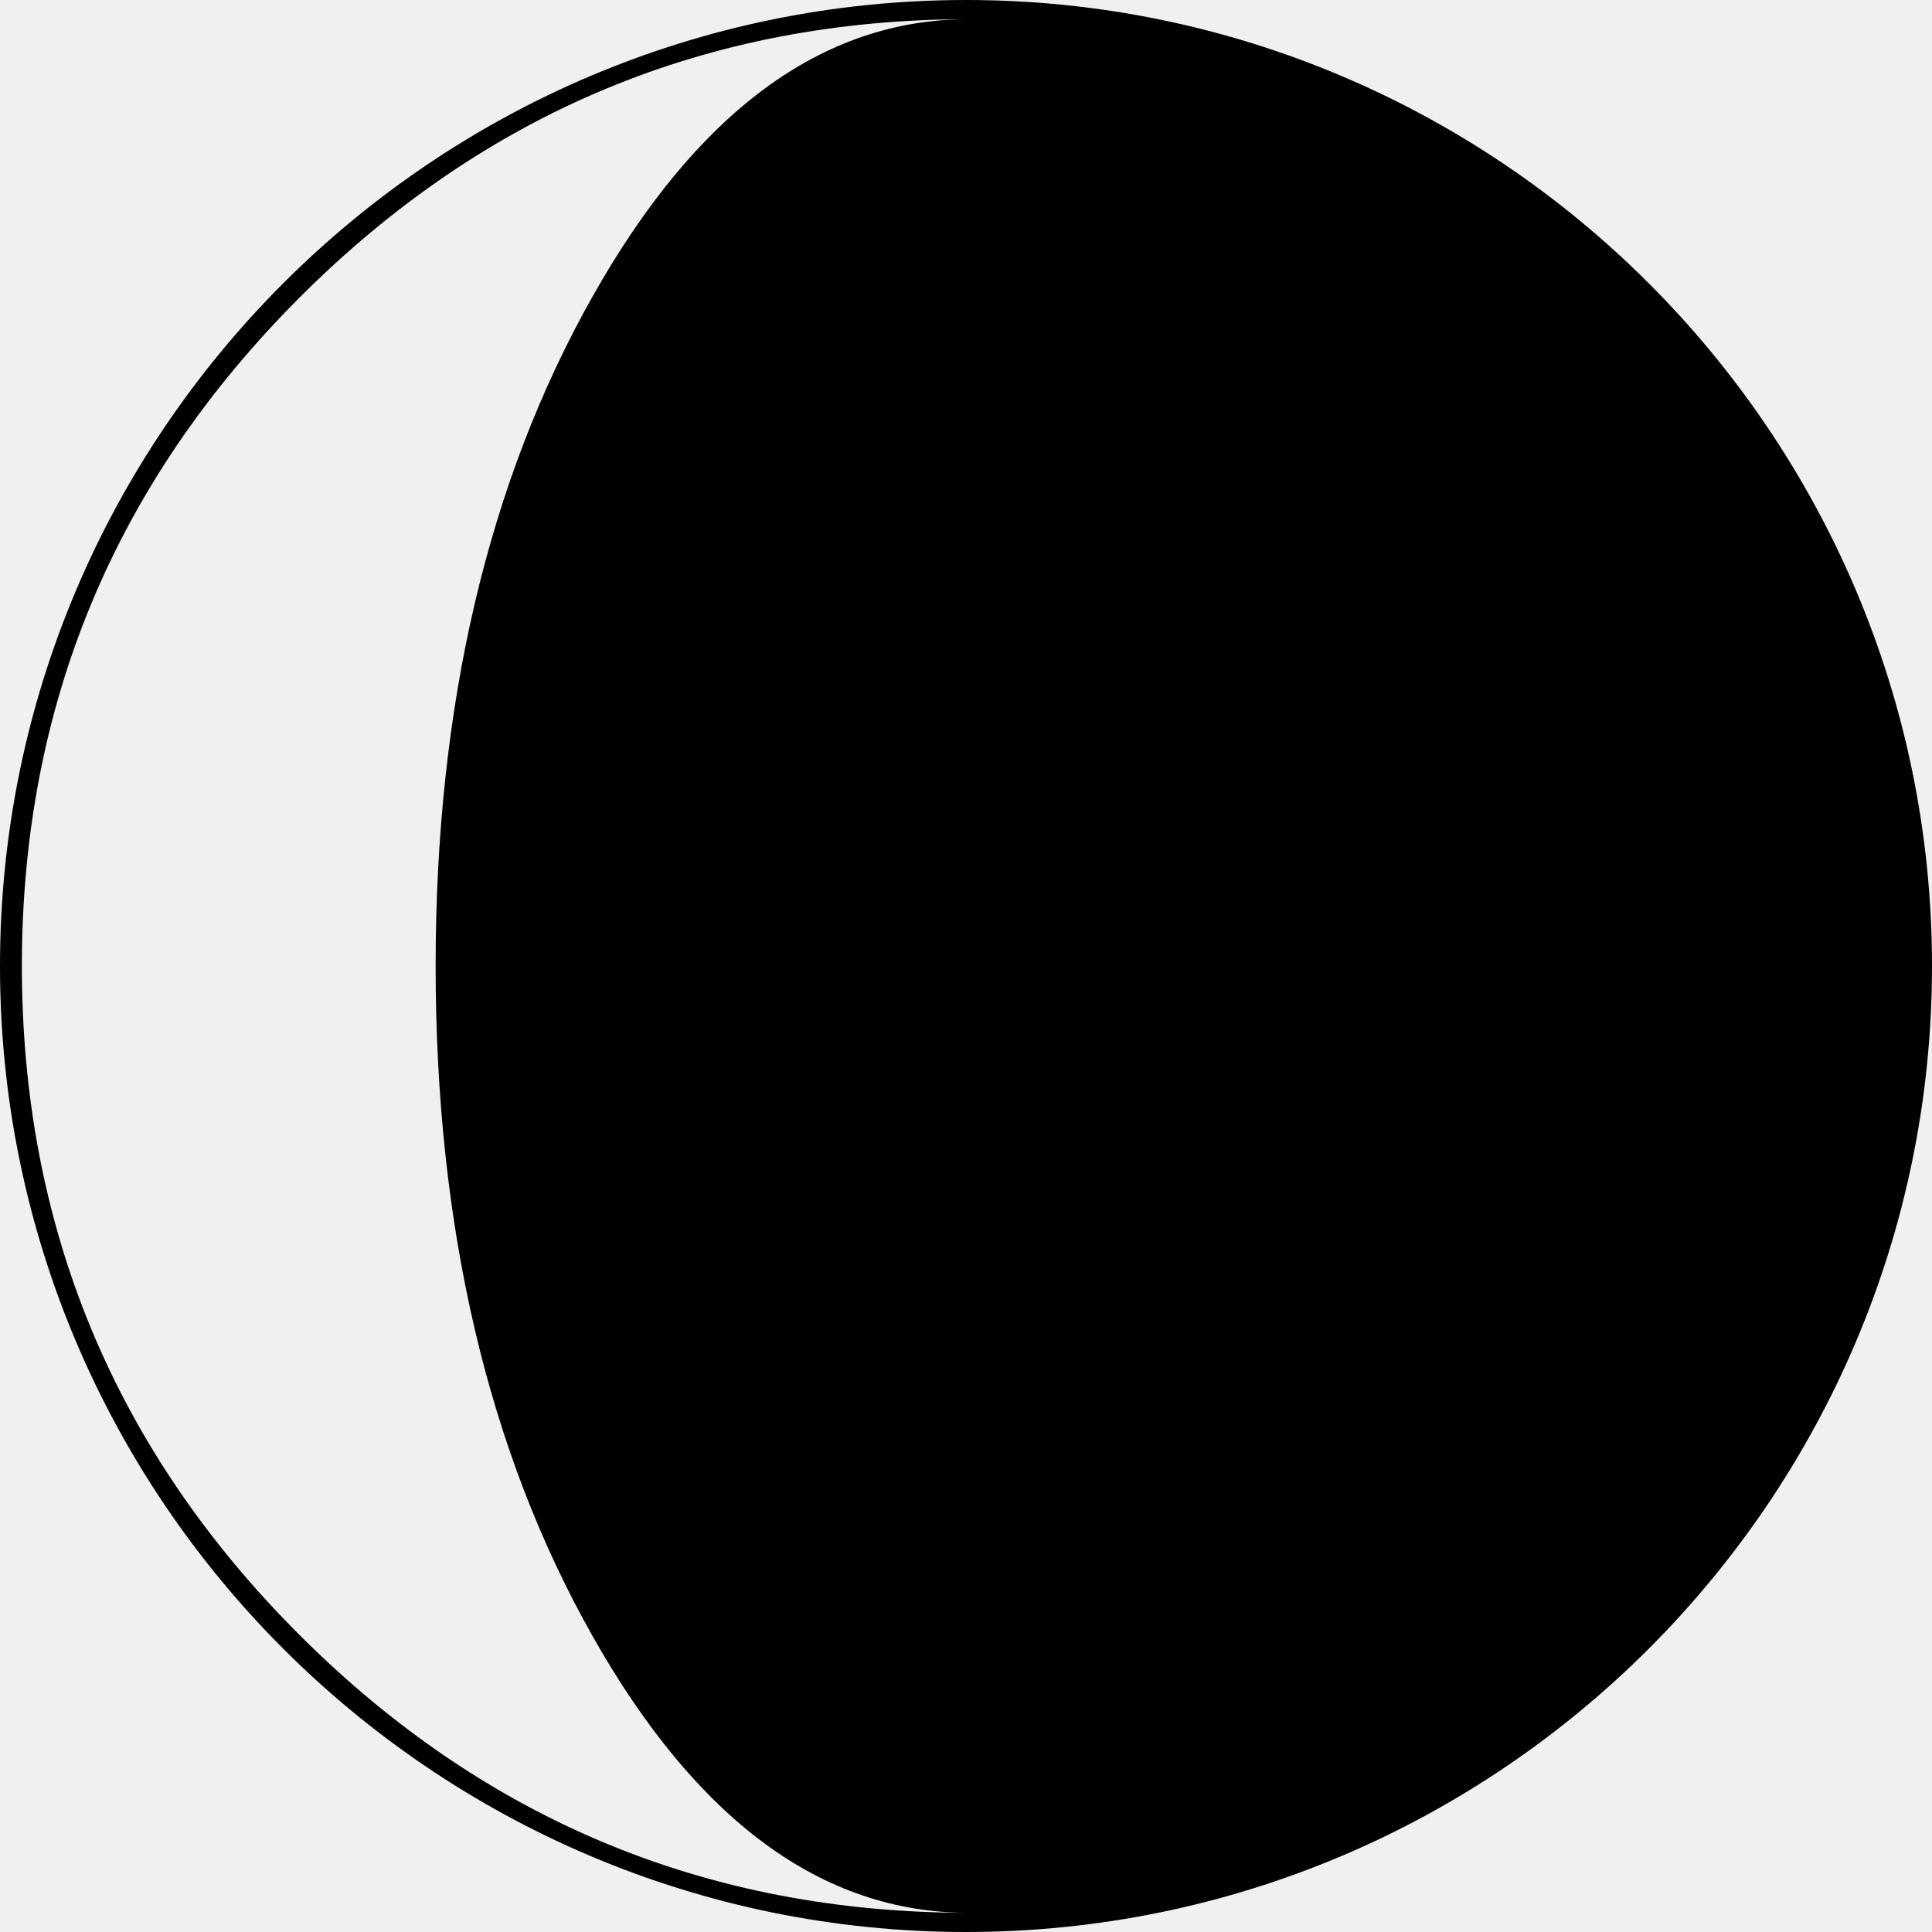
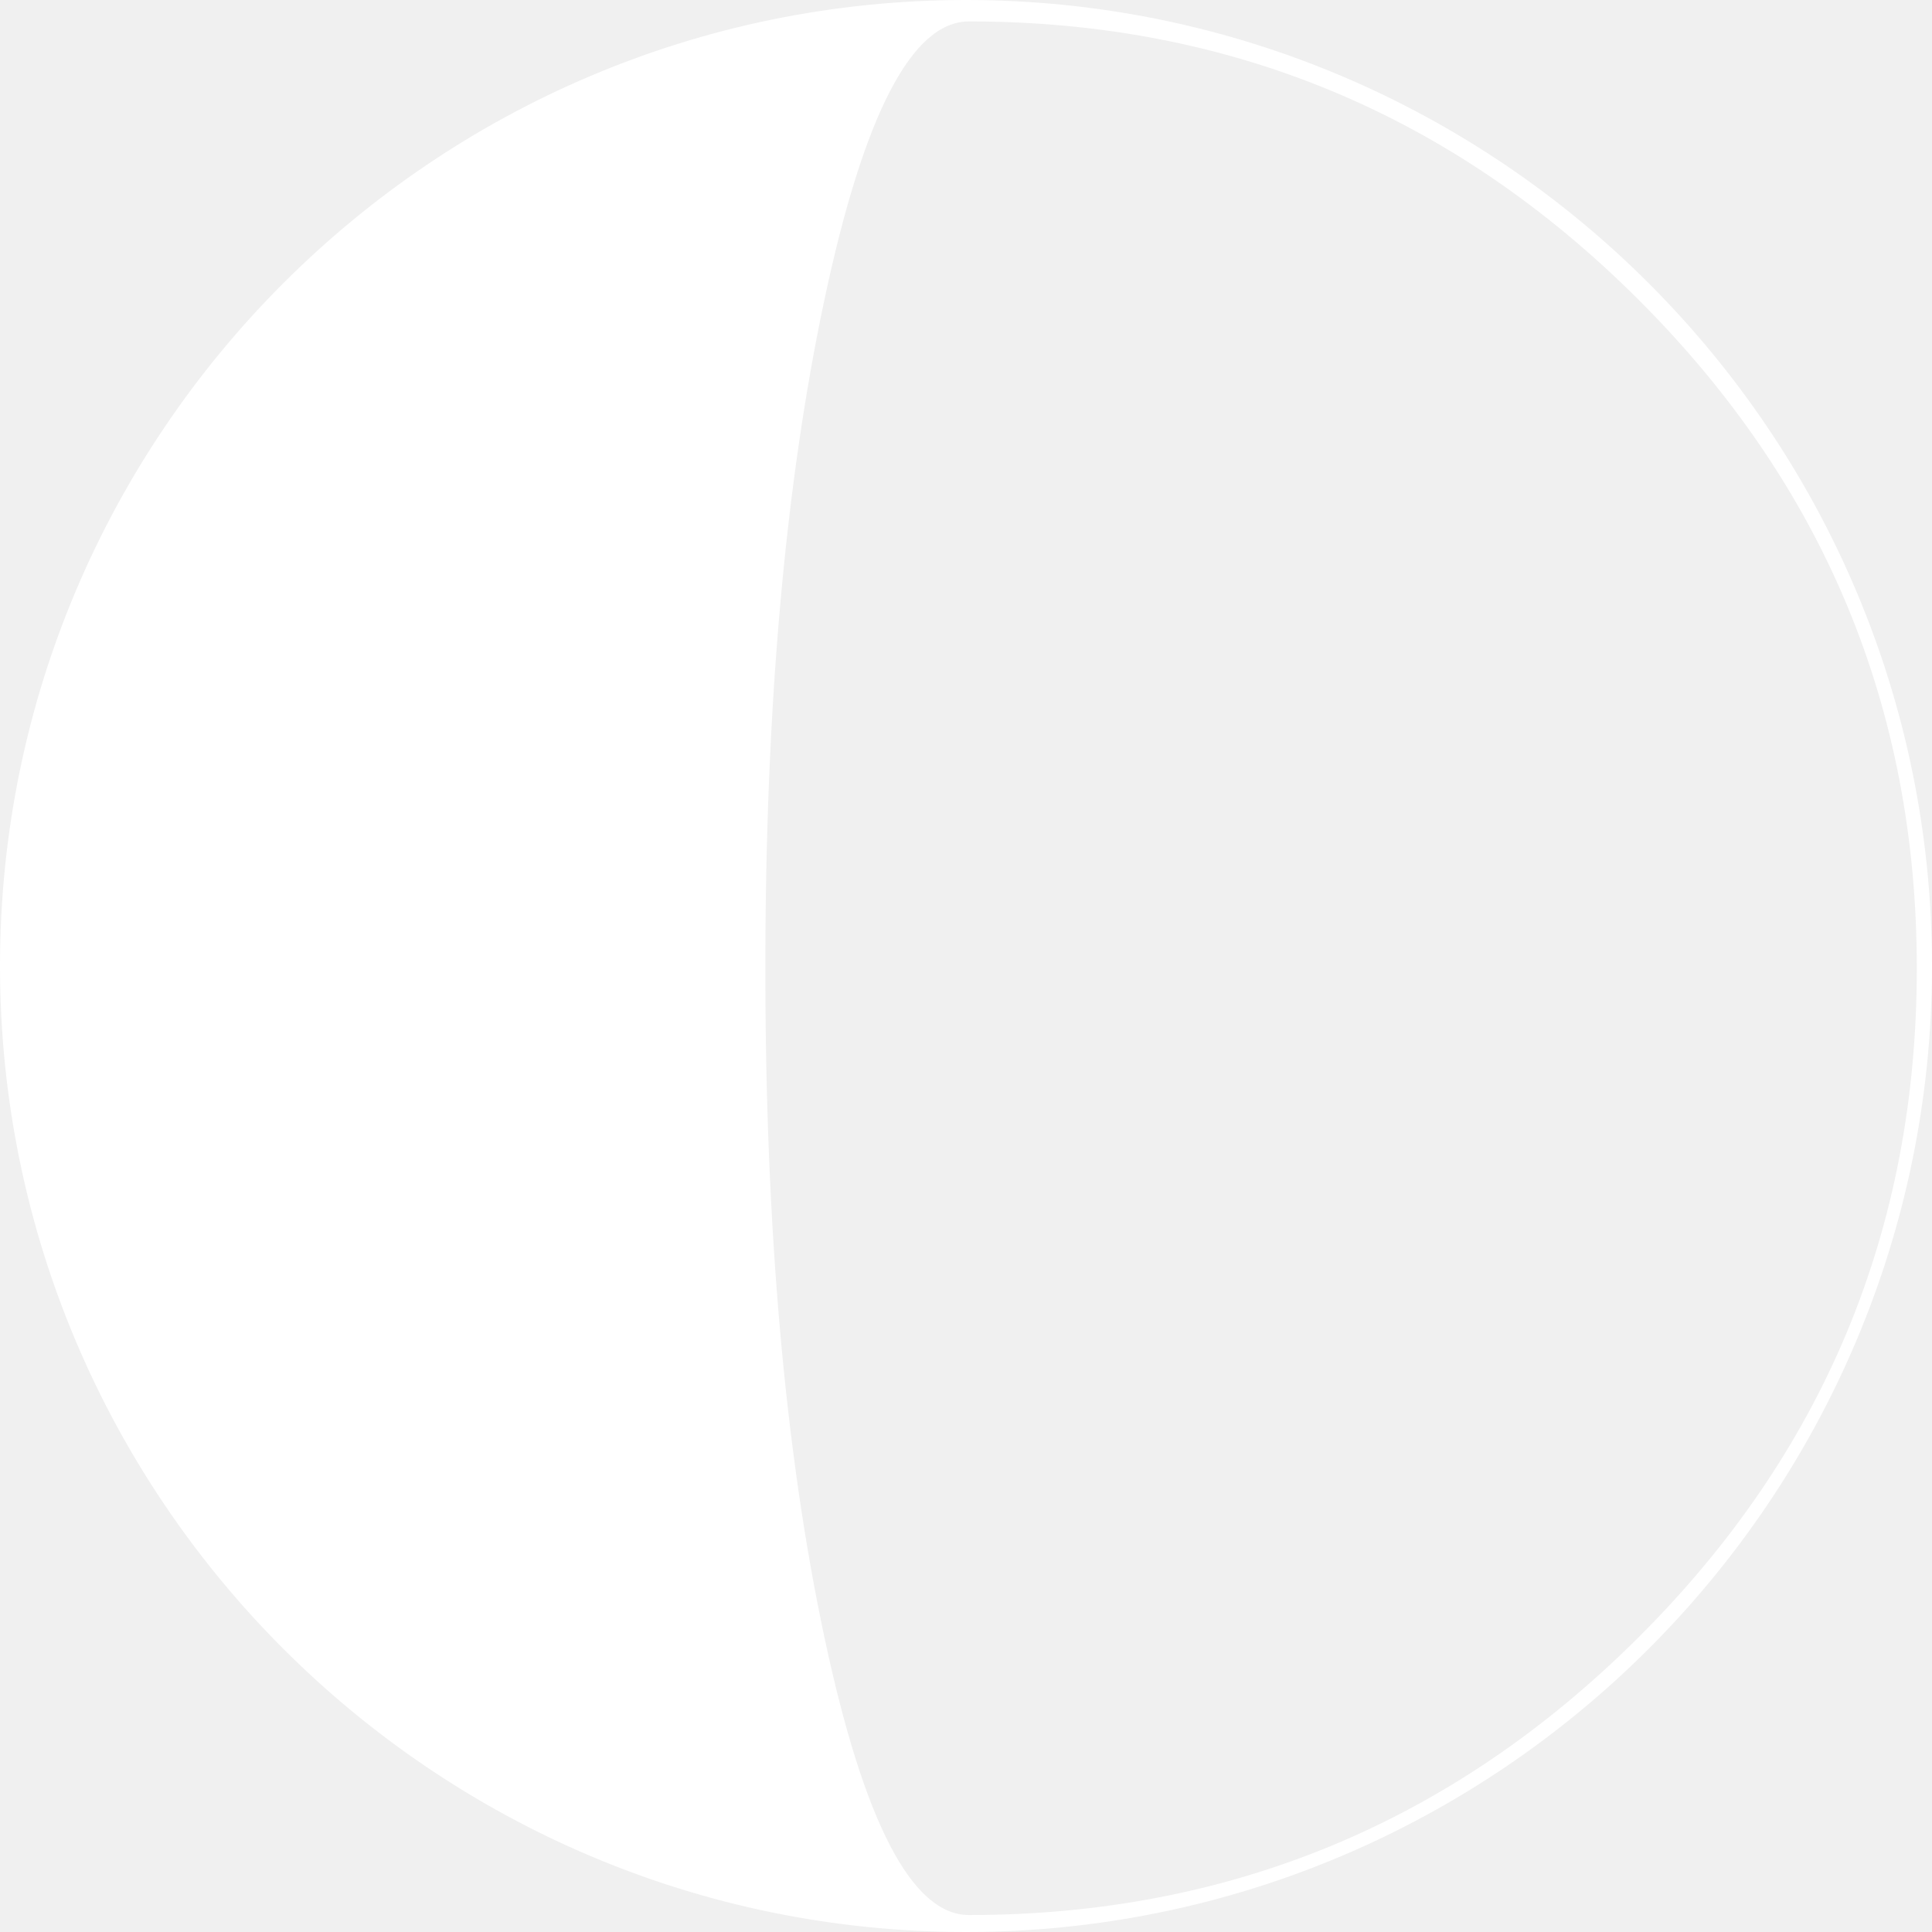
- <svg xmlns="http://www.w3.org/2000/svg" version="1.1" id="Capa_1" x="0px" y="0px" width="108.336px" height="108.336px" viewBox="0 0 108.336 108.336" style="enable-background:new 0 0 108.336 108.336;" xml:space="preserve">
-   <g>
-     <path d="M54.168,0C24.3,0,0,24.3,0,54.168c0,29.869,24.3,54.168,54.168,54.168s54.168-24.299,54.168-54.168   C108.336,24.3,84.036,0,54.168,0z M33.205,91.702c5.85,10.373,12.889,15.558,21.112,15.558c-14.606,0-27.108-5.185-37.5-15.558   C6.423,81.329,1.227,68.816,1.227,54.168c0-14.607,5.197-27.107,15.59-37.502C27.209,6.274,39.711,1.077,54.317,1.077   c-8.223,0-15.263,5.198-21.112,15.589c-5.852,10.395-8.777,22.895-8.777,37.502C24.428,68.816,27.353,81.329,33.205,91.702z" />
+ <svg xmlns="http://www.w3.org/2000/svg" version="1.1" width="108.336" height="108.336" style="enable-background:new 0 0 108.336 108.336;" xml:space="preserve">
+   <rect id="backgroundrect" width="100%" height="100%" x="0" y="0" fill="none" stroke="none" />
+   <g class="currentLayer" style="">
+     <g id="svg_1" class="selected" fill="#ffffff" fill-opacity="1">
+       <path d="M54.168,0C24.3,0,0,24.3,0,54.168c0,29.869,24.3,54.168,54.168,54.168s54.168-24.299,54.168-54.168   C108.336,24.3,84.036,0,54.168,0z M91.867,91.826c-10.415,10.374-22.926,15.559-37.532,15.559c-3.193,0-5.894-5.186-8.103-15.559   c-2.21-10.373-3.315-22.883-3.315-37.533c0-14.607,1.105-27.108,3.315-37.5c2.209-10.394,4.909-15.592,8.103-15.592   c14.606,0,27.117,5.198,37.532,15.592c10.41,10.392,15.617,22.893,15.617,37.5C107.484,68.943,102.277,81.453,91.867,91.826z" id="svg_2" fill="#ffffff" fill-opacity="1" />
+     </g>
+     <g id="svg_3">
+ </g>
+     <g id="svg_4">
+ </g>
+     <g id="svg_5">
+ </g>
+     <g id="svg_6">
+ </g>
+     <g id="svg_7">
+ </g>
+     <g id="svg_8">
+ </g>
+     <g id="svg_9">
+ </g>
+     <g id="svg_10">
+ </g>
+     <g id="svg_11">
+ </g>
+     <g id="svg_12">
+ </g>
+     <g id="svg_13">
+ </g>
+     <g id="svg_14">
+ </g>
+     <g id="svg_15">
+ </g>
+     <g id="svg_16">
+ </g>
+     <g id="svg_17">
+ </g>
  </g>
-   <g>
- </g>
-   <g>
- </g>
-   <g>
- </g>
-   <g>
- </g>
-   <g>
- </g>
-   <g>
- </g>
-   <g>
- </g>
-   <g>
- </g>
-   <g>
- </g>
-   <g>
- </g>
-   <g>
- </g>
-   <g>
- </g>
-   <g>
- </g>
-   <g>
- </g>
-   <g>
- </g>
</svg>
